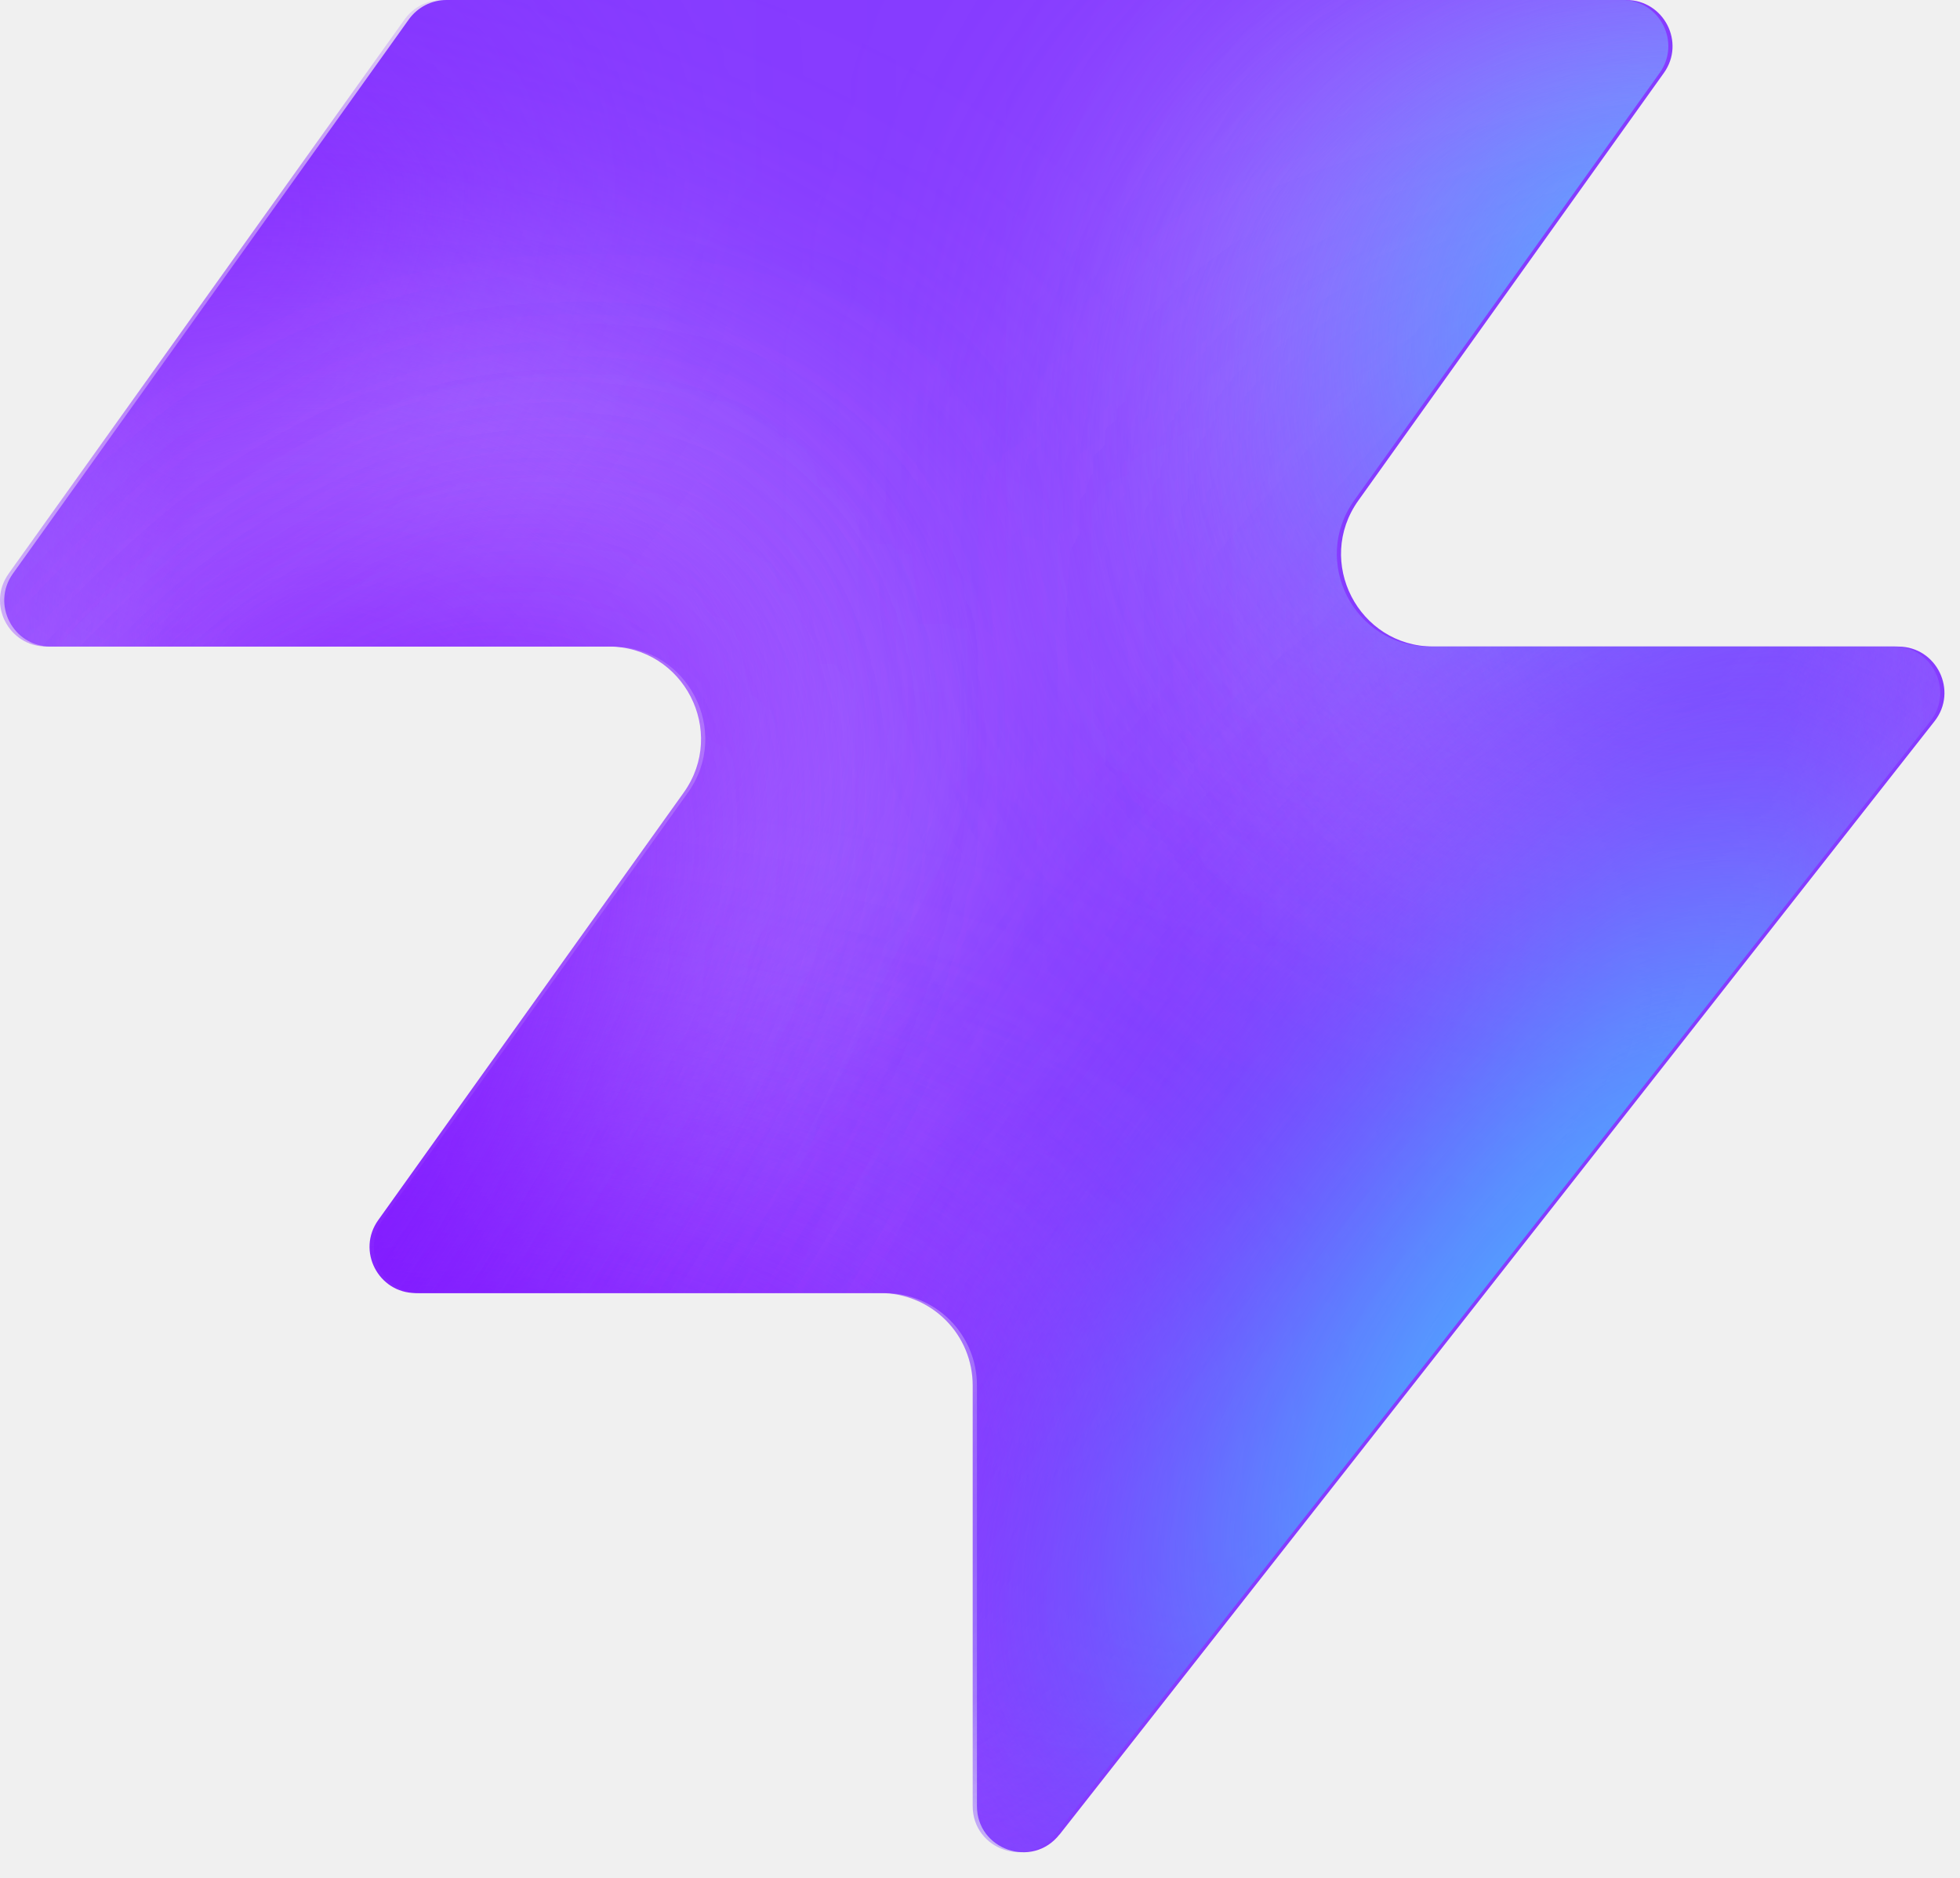
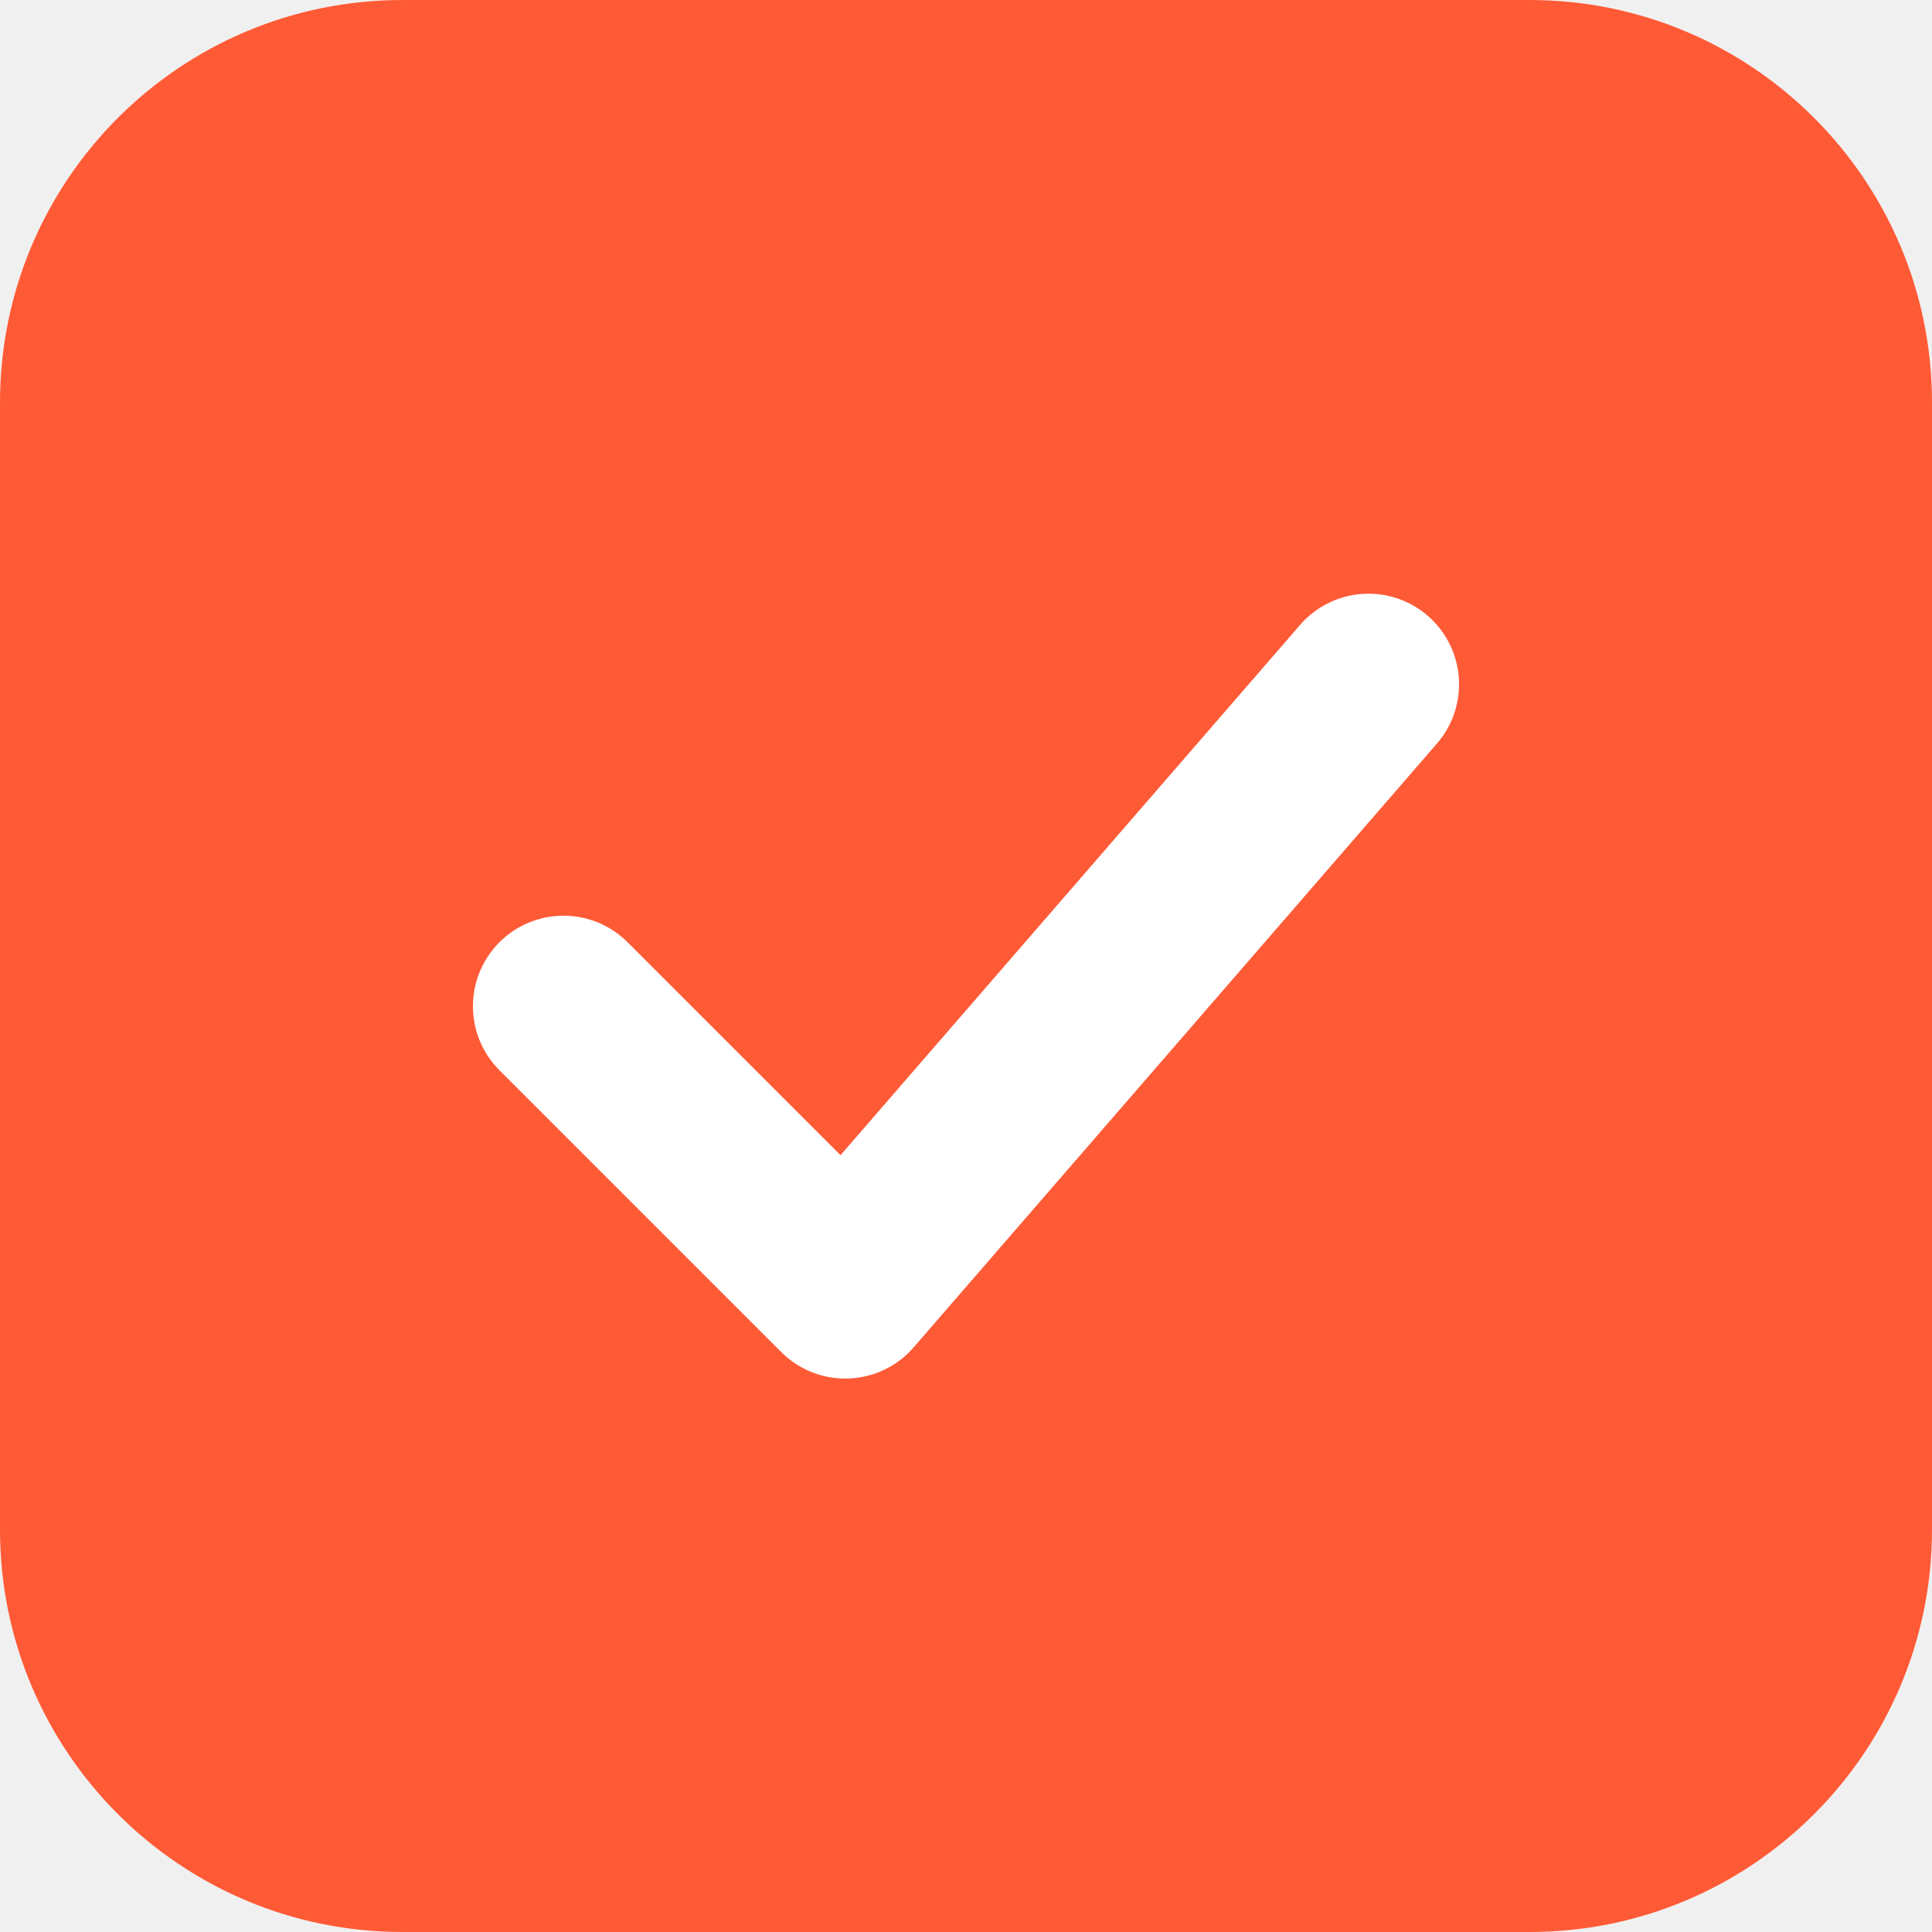
- <svg xmlns="http://www.w3.org/2000/svg" width="48" height="46" fill="none" viewBox="0 0 48 46">
-   <path fill="#863bff" d="M25.946 44.938c-.664.845-2.021.375-2.021-.698V33.937a2.26 2.26 0 0 0-2.262-2.262H10.287c-.92 0-1.456-1.04-.92-1.788l7.48-10.471c1.07-1.497 0-3.578-1.842-3.578H1.237c-.92 0-1.456-1.04-.92-1.788L10.013.474c.214-.297.556-.474.92-.474h28.894c.92 0 1.456 1.04.92 1.788l-7.48 10.471c-1.07 1.498 0 3.579 1.842 3.579h11.377c.943 0 1.473 1.088.89 1.83L25.947 44.94z" style="fill:#863bff;fill:color(display-p3 .525 .23 1);fill-opacity:1" />
-   <mask id="a" width="48" height="46" x="0" y="0" maskUnits="userSpaceOnUse" style="mask-type:alpha">
-     <path fill="#000" d="M25.842 44.938c-.664.844-2.021.375-2.021-.698V33.937a2.26 2.26 0 0 0-2.262-2.262H10.183c-.92 0-1.456-1.04-.92-1.788l7.48-10.471c1.07-1.498 0-3.579-1.842-3.579H1.133c-.92 0-1.456-1.04-.92-1.787L9.91.473c.214-.297.556-.474.92-.474h28.894c.92 0 1.456 1.04.92 1.788l-7.48 10.471c-1.07 1.498 0 3.578 1.842 3.578h11.377c.943 0 1.473 1.088.89 1.832L25.843 44.94z" style="fill:#000;fill-opacity:1" />
-   </mask>
-   <g mask="url(#a)">
-     <g filter="url(#b)">
-       <ellipse cx="5.508" cy="14.704" fill="#ede6ff" rx="5.508" ry="14.704" style="fill:#ede6ff;fill:color(display-p3 .927 .903 1);fill-opacity:1" transform="matrix(.00324 1 1 -.00324 -4.47 31.516)" />
-     </g>
-     <g filter="url(#c)">
-       <ellipse cx="10.399" cy="29.851" fill="#ede6ff" rx="10.399" ry="29.851" style="fill:#ede6ff;fill:color(display-p3 .927 .903 1);fill-opacity:1" transform="matrix(.00324 1 1 -.00324 -39.328 7.883)" />
-     </g>
-     <g filter="url(#d)">
-       <ellipse cx="5.508" cy="30.487" fill="#7e14ff" rx="5.508" ry="30.487" style="fill:#7e14ff;fill:color(display-p3 .492 .077 1);fill-opacity:1" transform="rotate(89.814 -25.913 -14.639)scale(1 -1)" />
-     </g>
-     <g filter="url(#e)">
-       <ellipse cx="5.508" cy="30.599" fill="#7e14ff" rx="5.508" ry="30.599" style="fill:#7e14ff;fill:color(display-p3 .492 .077 1);fill-opacity:1" transform="rotate(89.814 -32.644 -3.334)scale(1 -1)" />
-     </g>
-     <g filter="url(#f)">
-       <ellipse cx="5.508" cy="30.599" fill="#7e14ff" rx="5.508" ry="30.599" style="fill:#7e14ff;fill:color(display-p3 .492 .077 1);fill-opacity:1" transform="matrix(.00324 1 1 -.00324 -34.34 30.47)" />
-     </g>
-     <g filter="url(#g)">
-       <ellipse cx="14.072" cy="22.078" fill="#ede6ff" rx="14.072" ry="22.078" style="fill:#ede6ff;fill:color(display-p3 .927 .903 1);fill-opacity:1" transform="rotate(93.35 24.506 48.493)scale(-1 1)" />
-     </g>
-     <g filter="url(#h)">
-       <ellipse cx="3.47" cy="21.501" fill="#7e14ff" rx="3.47" ry="21.501" style="fill:#7e14ff;fill:color(display-p3 .492 .077 1);fill-opacity:1" transform="rotate(89.009 28.708 47.59)scale(-1 1)" />
-     </g>
-     <g filter="url(#i)">
-       <ellipse cx="3.47" cy="21.501" fill="#7e14ff" rx="3.47" ry="21.501" style="fill:#7e14ff;fill:color(display-p3 .492 .077 1);fill-opacity:1" transform="rotate(89.009 28.708 47.59)scale(-1 1)" />
-     </g>
-     <g filter="url(#j)">
-       <ellipse cx=".387" cy="8.972" fill="#7e14ff" rx="4.407" ry="29.108" style="fill:#7e14ff;fill:color(display-p3 .492 .077 1);fill-opacity:1" transform="rotate(39.51 .387 8.972)" />
-     </g>
-     <g filter="url(#k)">
-       <ellipse cx="47.523" cy="-6.092" fill="#7e14ff" rx="4.407" ry="29.108" style="fill:#7e14ff;fill:color(display-p3 .492 .077 1);fill-opacity:1" transform="rotate(37.892 47.523 -6.092)" />
-     </g>
-     <g filter="url(#l)">
-       <ellipse cx="41.412" cy="6.333" fill="#47bfff" rx="5.971" ry="9.665" style="fill:#47bfff;fill:color(display-p3 .28 .748 1);fill-opacity:1" transform="rotate(37.892 41.412 6.333)" />
-     </g>
-     <g filter="url(#m)">
-       <ellipse cx="-1.879" cy="38.332" fill="#7e14ff" rx="4.407" ry="29.108" style="fill:#7e14ff;fill:color(display-p3 .492 .077 1);fill-opacity:1" transform="rotate(37.892 -1.88 38.332)" />
-     </g>
-     <g filter="url(#n)">
-       <ellipse cx="-1.879" cy="38.332" fill="#7e14ff" rx="4.407" ry="29.108" style="fill:#7e14ff;fill:color(display-p3 .492 .077 1);fill-opacity:1" transform="rotate(37.892 -1.88 38.332)" />
-     </g>
-     <g filter="url(#o)">
-       <ellipse cx="35.651" cy="29.907" fill="#7e14ff" rx="4.407" ry="29.108" style="fill:#7e14ff;fill:color(display-p3 .492 .077 1);fill-opacity:1" transform="rotate(37.892 35.651 29.907)" />
-     </g>
-     <g filter="url(#p)">
-       <ellipse cx="38.418" cy="32.4" fill="#47bfff" rx="5.971" ry="15.297" style="fill:#47bfff;fill:color(display-p3 .28 .748 1);fill-opacity:1" transform="rotate(37.892 38.418 32.4)" />
-     </g>
-   </g>
-   <defs>
-     <filter id="b" width="60.045" height="41.654" x="-19.77" y="16.149" color-interpolation-filters="sRGB" filterUnits="userSpaceOnUse">
-       <feFlood flood-opacity="0" result="BackgroundImageFix" />
-       <feBlend in="SourceGraphic" in2="BackgroundImageFix" result="shape" />
-       <feGaussianBlur result="effect1_foregroundBlur_2002_17158" stdDeviation="7.659" />
-     </filter>
-     <filter id="c" width="90.34" height="51.437" x="-54.613" y="-7.533" color-interpolation-filters="sRGB" filterUnits="userSpaceOnUse">
-       <feFlood flood-opacity="0" result="BackgroundImageFix" />
-       <feBlend in="SourceGraphic" in2="BackgroundImageFix" result="shape" />
-       <feGaussianBlur result="effect1_foregroundBlur_2002_17158" stdDeviation="7.659" />
-     </filter>
-     <filter id="d" width="79.355" height="29.4" x="-49.64" y="2.03" color-interpolation-filters="sRGB" filterUnits="userSpaceOnUse">
-       <feFlood flood-opacity="0" result="BackgroundImageFix" />
-       <feBlend in="SourceGraphic" in2="BackgroundImageFix" result="shape" />
-       <feGaussianBlur result="effect1_foregroundBlur_2002_17158" stdDeviation="4.596" />
-     </filter>
-     <filter id="e" width="79.579" height="29.4" x="-45.045" y="20.029" color-interpolation-filters="sRGB" filterUnits="userSpaceOnUse">
-       <feFlood flood-opacity="0" result="BackgroundImageFix" />
-       <feBlend in="SourceGraphic" in2="BackgroundImageFix" result="shape" />
-       <feGaussianBlur result="effect1_foregroundBlur_2002_17158" stdDeviation="4.596" />
-     </filter>
-     <filter id="f" width="79.579" height="29.4" x="-43.513" y="21.178" color-interpolation-filters="sRGB" filterUnits="userSpaceOnUse">
-       <feFlood flood-opacity="0" result="BackgroundImageFix" />
-       <feBlend in="SourceGraphic" in2="BackgroundImageFix" result="shape" />
-       <feGaussianBlur result="effect1_foregroundBlur_2002_17158" stdDeviation="4.596" />
-     </filter>
-     <filter id="g" width="74.749" height="58.852" x="15.756" y="-17.901" color-interpolation-filters="sRGB" filterUnits="userSpaceOnUse">
-       <feFlood flood-opacity="0" result="BackgroundImageFix" />
-       <feBlend in="SourceGraphic" in2="BackgroundImageFix" result="shape" />
-       <feGaussianBlur result="effect1_foregroundBlur_2002_17158" stdDeviation="7.659" />
-     </filter>
-     <filter id="h" width="61.377" height="25.362" x="23.548" y="2.284" color-interpolation-filters="sRGB" filterUnits="userSpaceOnUse">
-       <feFlood flood-opacity="0" result="BackgroundImageFix" />
-       <feBlend in="SourceGraphic" in2="BackgroundImageFix" result="shape" />
-       <feGaussianBlur result="effect1_foregroundBlur_2002_17158" stdDeviation="4.596" />
-     </filter>
-     <filter id="i" width="61.377" height="25.362" x="23.548" y="2.284" color-interpolation-filters="sRGB" filterUnits="userSpaceOnUse">
-       <feFlood flood-opacity="0" result="BackgroundImageFix" />
-       <feBlend in="SourceGraphic" in2="BackgroundImageFix" result="shape" />
-       <feGaussianBlur result="effect1_foregroundBlur_2002_17158" stdDeviation="4.596" />
-     </filter>
-     <filter id="j" width="56.045" height="63.649" x="-27.636" y="-22.853" color-interpolation-filters="sRGB" filterUnits="userSpaceOnUse">
-       <feFlood flood-opacity="0" result="BackgroundImageFix" />
-       <feBlend in="SourceGraphic" in2="BackgroundImageFix" result="shape" />
-       <feGaussianBlur result="effect1_foregroundBlur_2002_17158" stdDeviation="4.596" />
-     </filter>
-     <filter id="k" width="54.814" height="64.646" x="20.116" y="-38.415" color-interpolation-filters="sRGB" filterUnits="userSpaceOnUse">
-       <feFlood flood-opacity="0" result="BackgroundImageFix" />
-       <feBlend in="SourceGraphic" in2="BackgroundImageFix" result="shape" />
-       <feGaussianBlur result="effect1_foregroundBlur_2002_17158" stdDeviation="4.596" />
-     </filter>
-     <filter id="l" width="33.541" height="35.313" x="24.641" y="-11.323" color-interpolation-filters="sRGB" filterUnits="userSpaceOnUse">
-       <feFlood flood-opacity="0" result="BackgroundImageFix" />
-       <feBlend in="SourceGraphic" in2="BackgroundImageFix" result="shape" />
-       <feGaussianBlur result="effect1_foregroundBlur_2002_17158" stdDeviation="4.596" />
-     </filter>
-     <filter id="m" width="54.814" height="64.646" x="-29.286" y="6.009" color-interpolation-filters="sRGB" filterUnits="userSpaceOnUse">
-       <feFlood flood-opacity="0" result="BackgroundImageFix" />
-       <feBlend in="SourceGraphic" in2="BackgroundImageFix" result="shape" />
-       <feGaussianBlur result="effect1_foregroundBlur_2002_17158" stdDeviation="4.596" />
-     </filter>
-     <filter id="n" width="54.814" height="64.646" x="-29.286" y="6.009" color-interpolation-filters="sRGB" filterUnits="userSpaceOnUse">
-       <feFlood flood-opacity="0" result="BackgroundImageFix" />
-       <feBlend in="SourceGraphic" in2="BackgroundImageFix" result="shape" />
-       <feGaussianBlur result="effect1_foregroundBlur_2002_17158" stdDeviation="4.596" />
-     </filter>
-     <filter id="o" width="54.814" height="64.646" x="8.244" y="-2.416" color-interpolation-filters="sRGB" filterUnits="userSpaceOnUse">
-       <feFlood flood-opacity="0" result="BackgroundImageFix" />
-       <feBlend in="SourceGraphic" in2="BackgroundImageFix" result="shape" />
-       <feGaussianBlur result="effect1_foregroundBlur_2002_17158" stdDeviation="4.596" />
-     </filter>
-     <filter id="p" width="39.409" height="43.623" x="18.713" y="10.588" color-interpolation-filters="sRGB" filterUnits="userSpaceOnUse">
-       <feFlood flood-opacity="0" result="BackgroundImageFix" />
-       <feBlend in="SourceGraphic" in2="BackgroundImageFix" result="shape" />
-       <feGaussianBlur result="effect1_foregroundBlur_2002_17158" stdDeviation="4.596" />
-     </filter>
-   </defs>
+ <svg xmlns="http://www.w3.org/2000/svg" width="48" height="48" viewBox="0 0 48 48" fill="none">
+   <rect width="48" height="48" rx="10" fill="#ff5a36" />
+   <path d="M14 25L21 32L34 17" stroke="#ffffff" stroke-width="4.5" stroke-linecap="round" stroke-linejoin="round" />
</svg>
